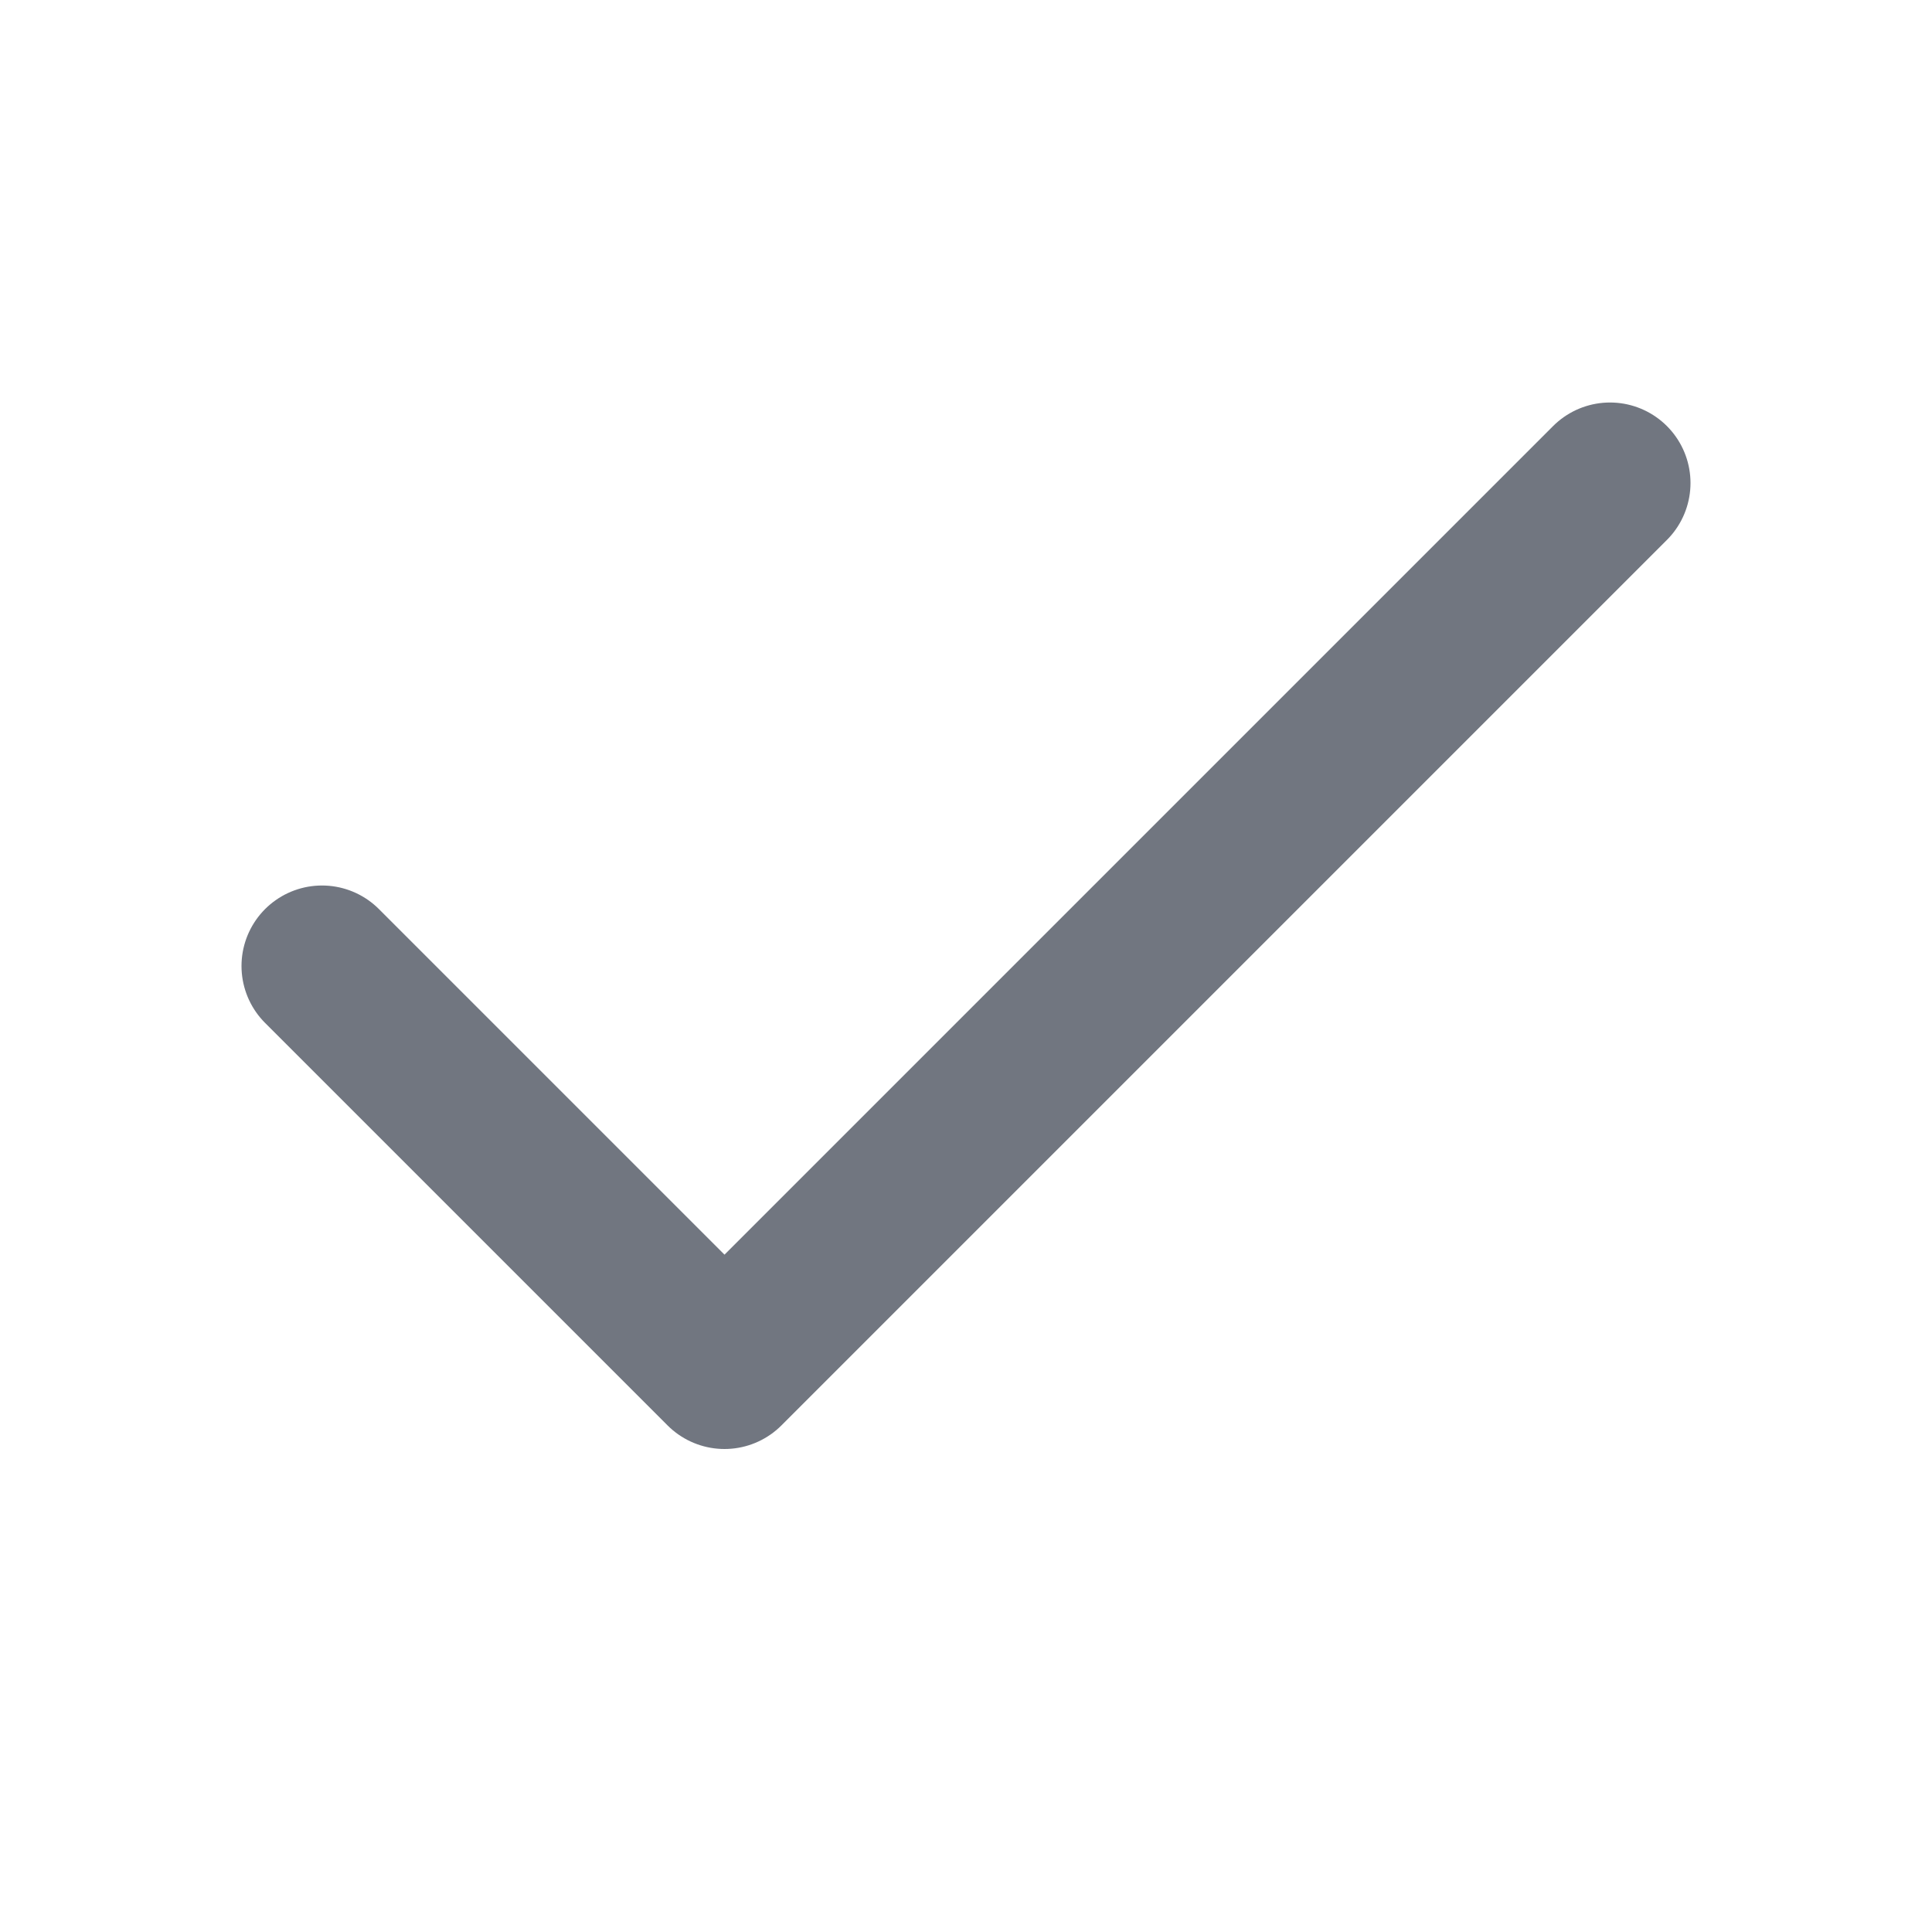
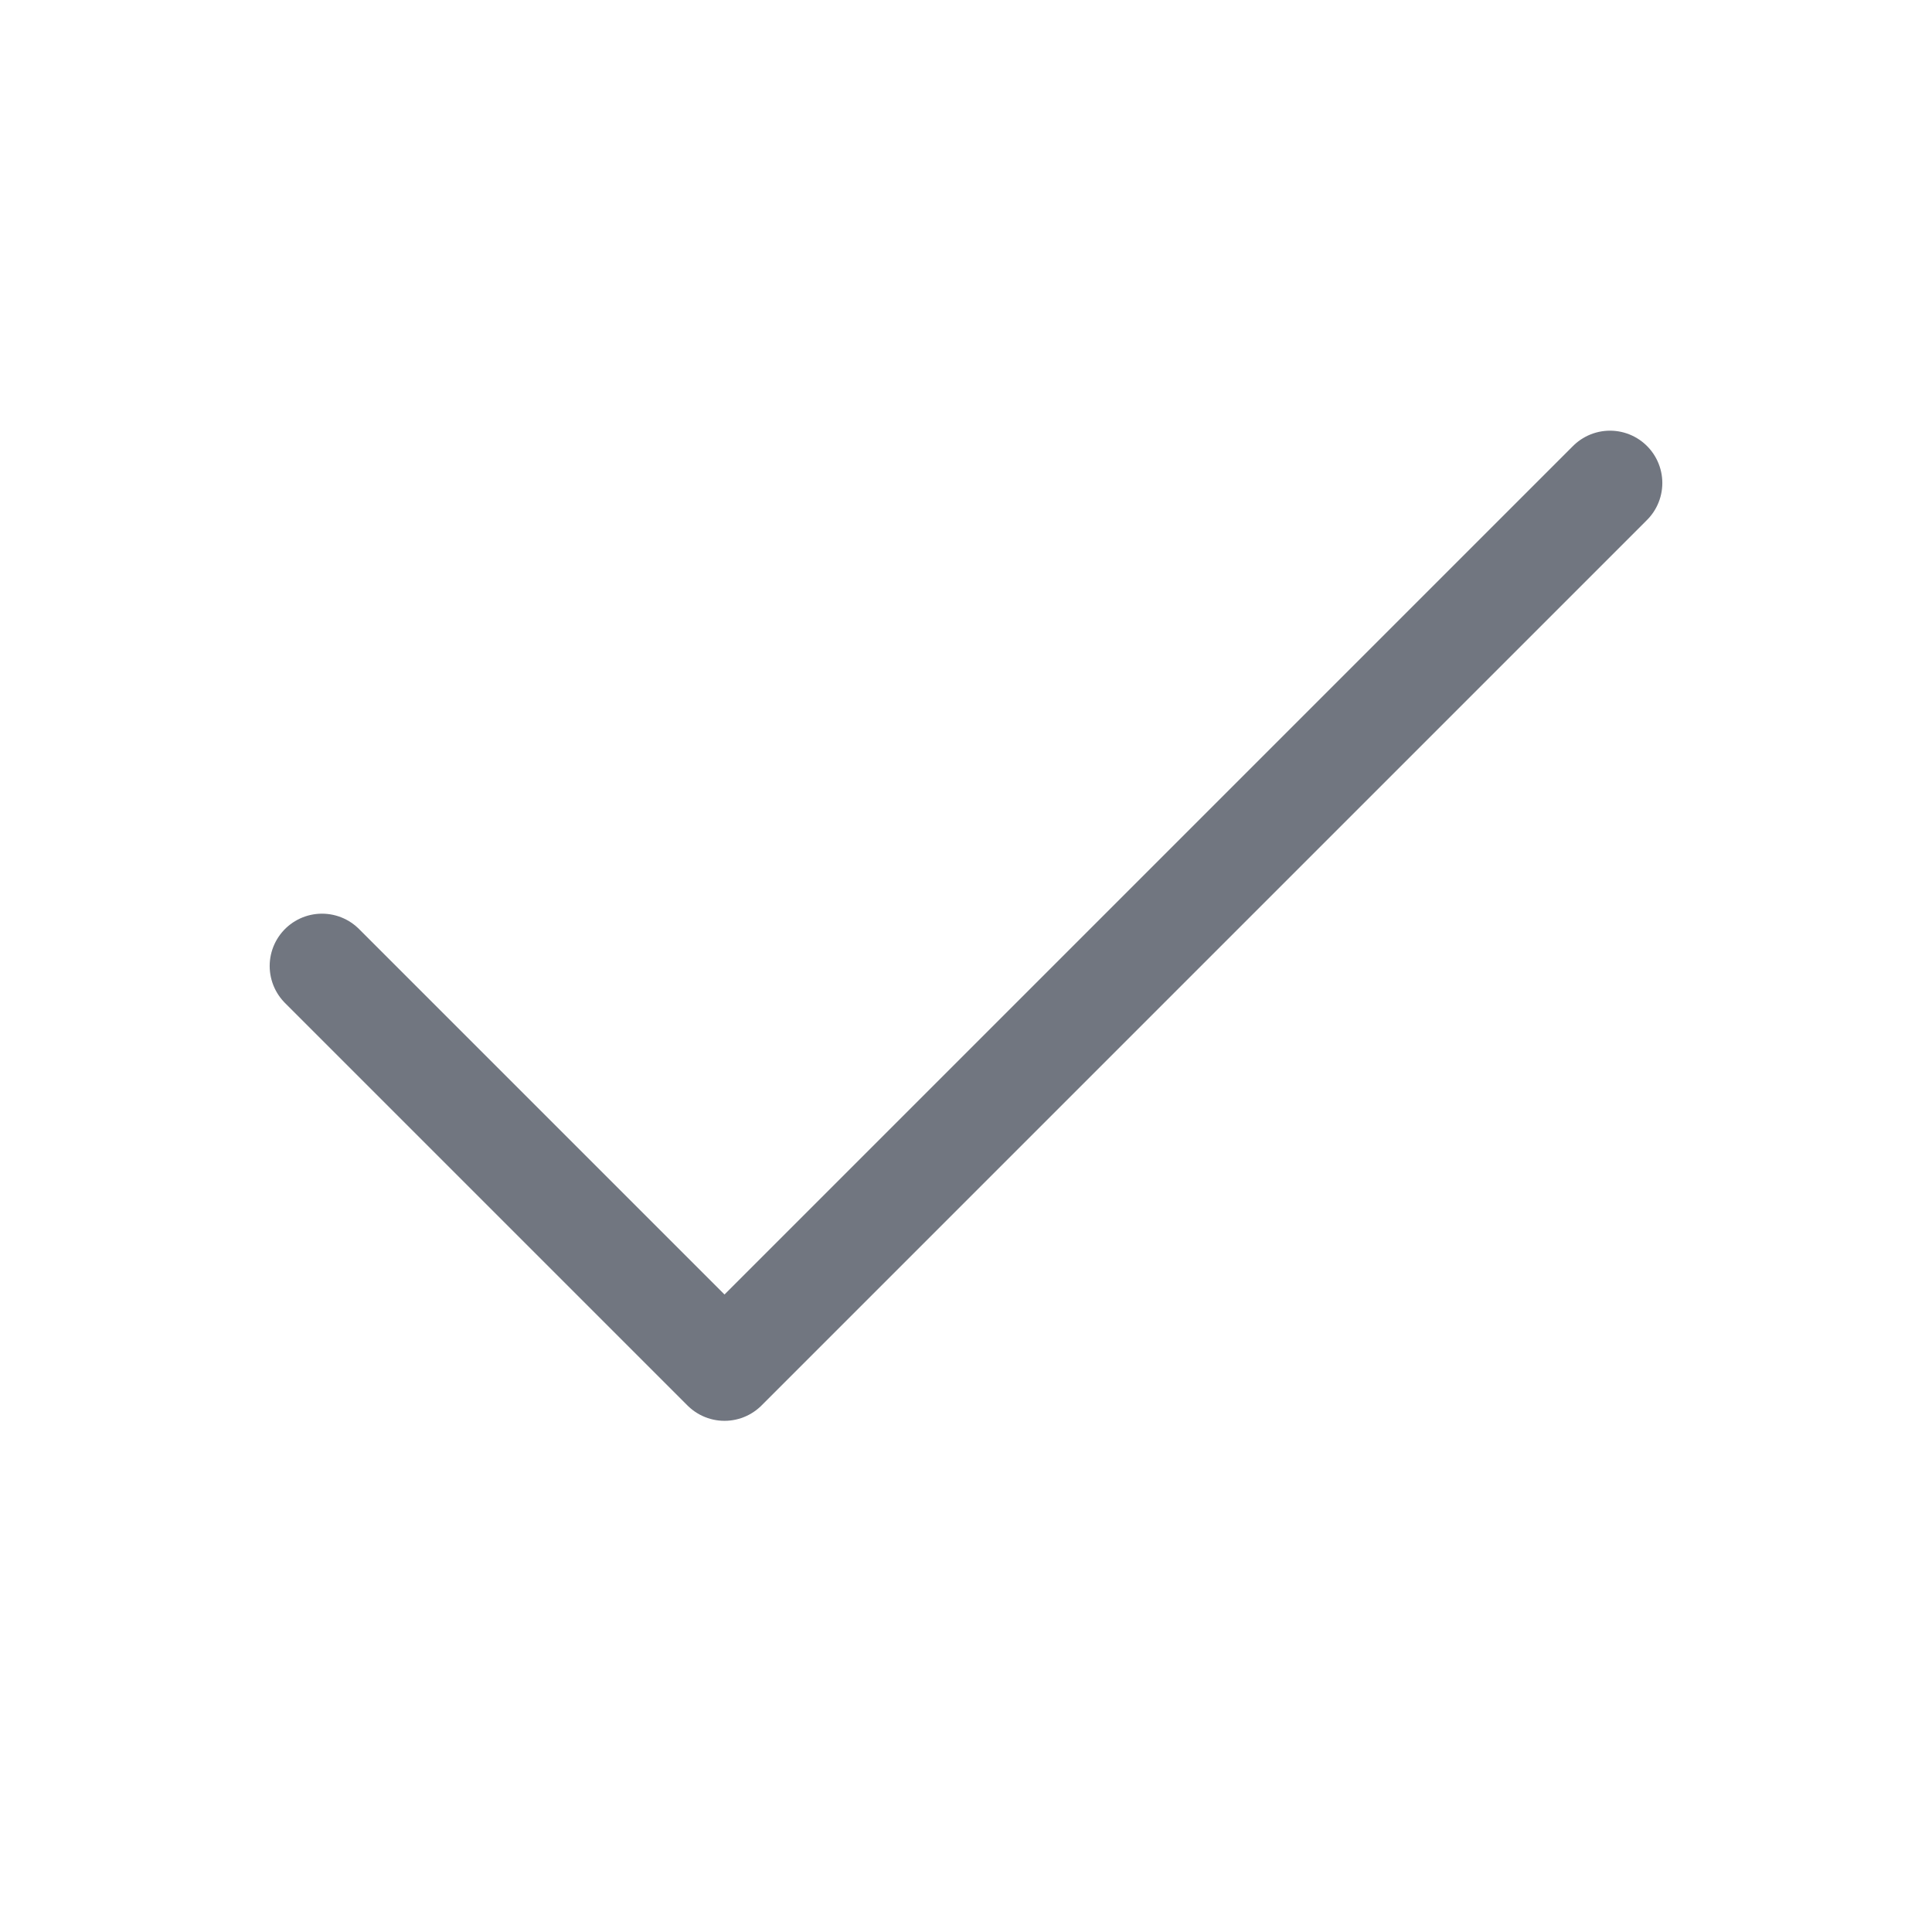
<svg xmlns="http://www.w3.org/2000/svg" width="24" height="24" viewBox="0 0 24 24" fill="none">
-   <path stroke="#717680" stroke-width="2" stroke-linecap="round" stroke-linejoin="round" d="M20 6 9 17l-5-5" />
+   <path stroke="#717680" stroke-width="1.3" stroke-linecap="round" stroke-linejoin="round" d="M20 6 9 17l-5-5" />
</svg>
